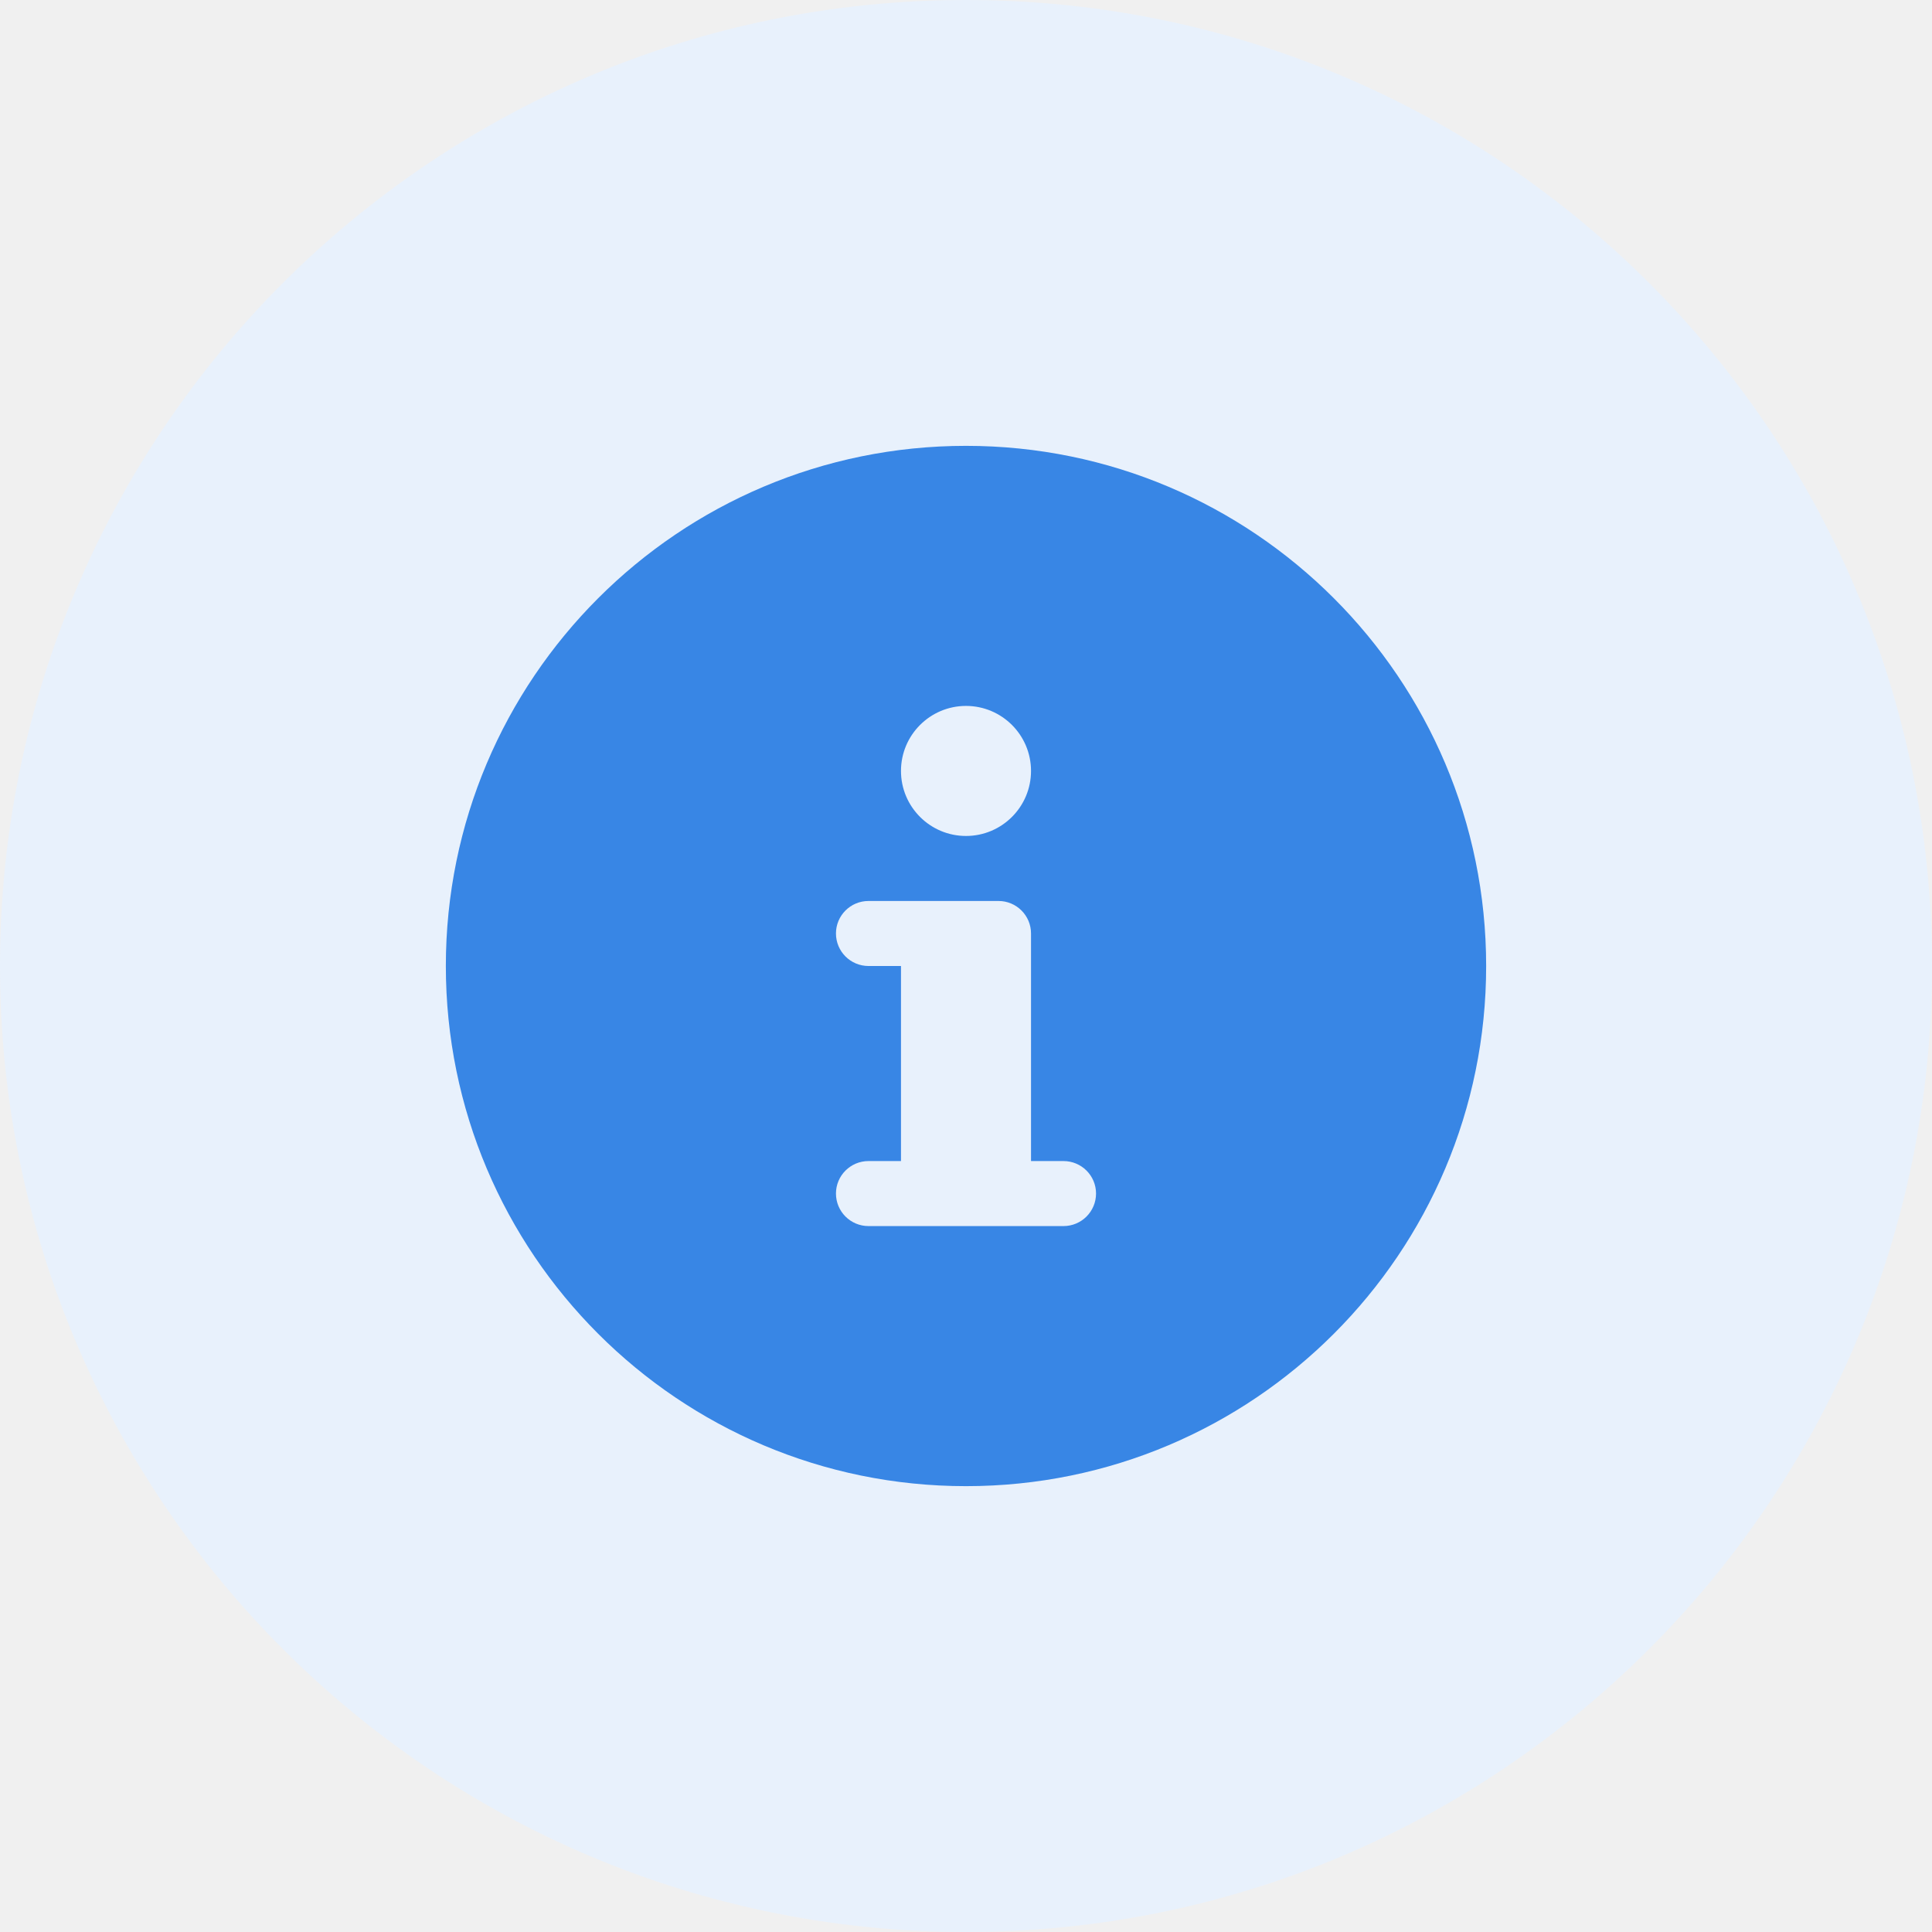
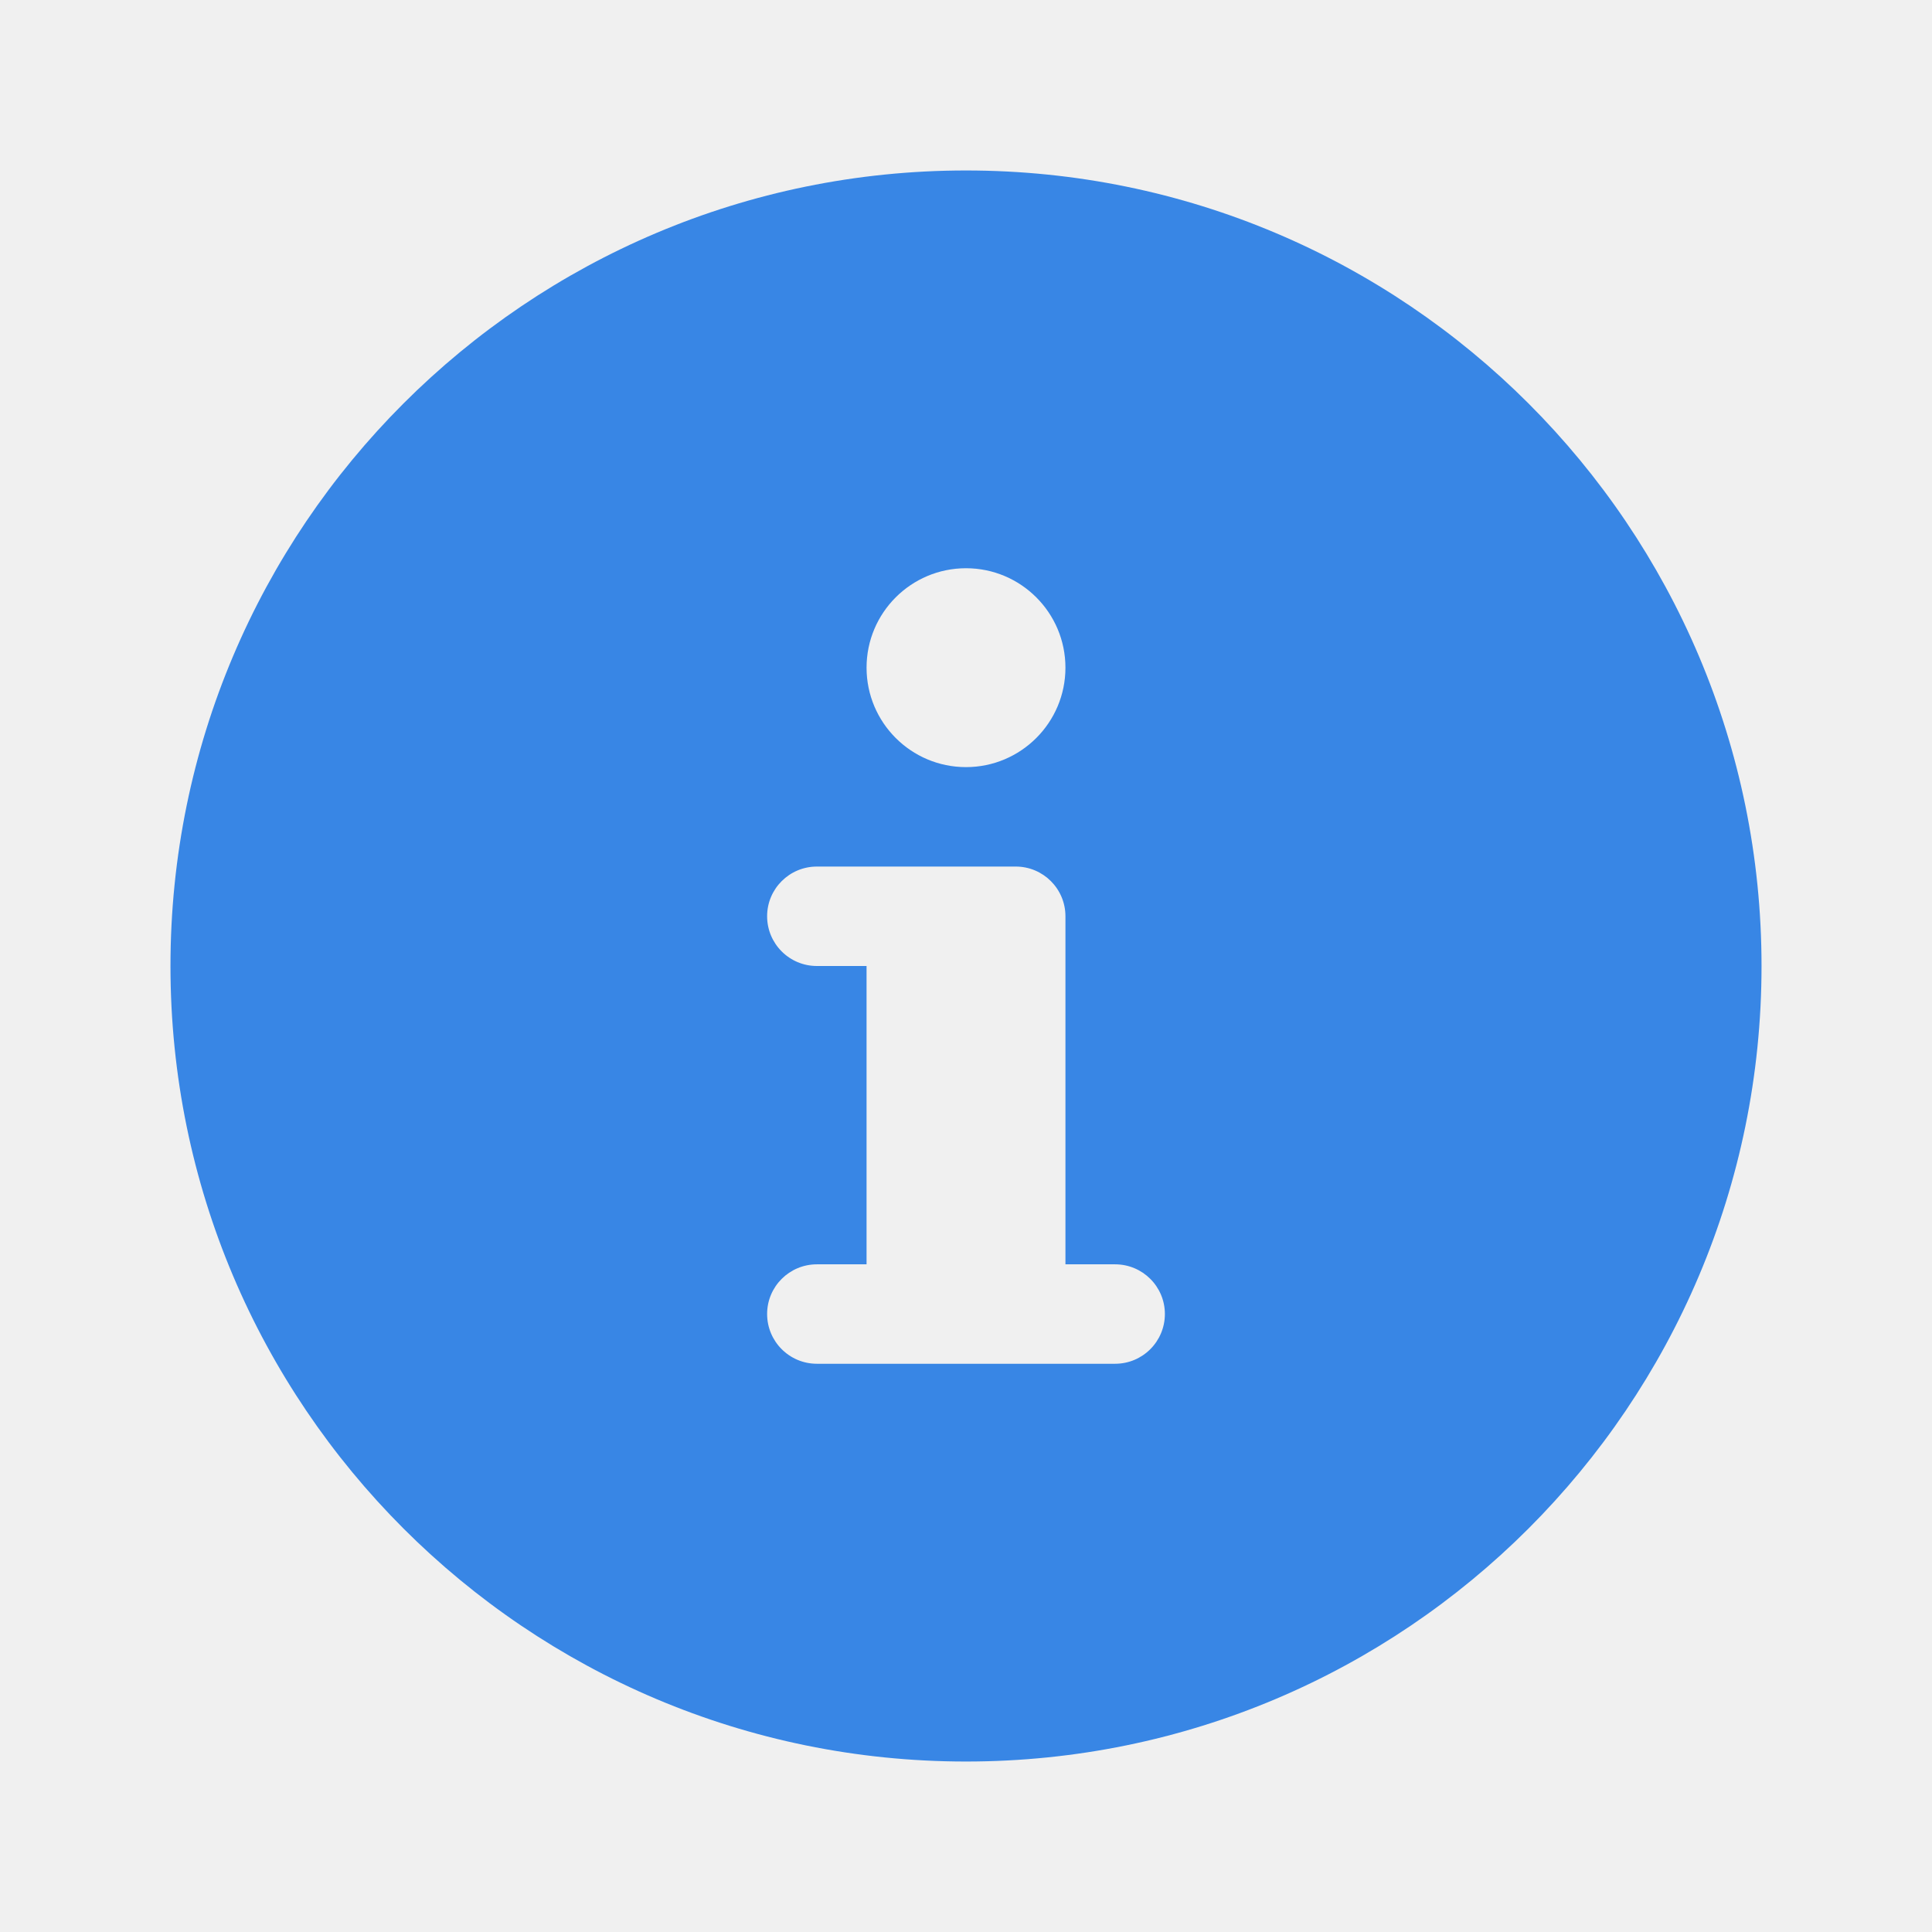
- <svg xmlns="http://www.w3.org/2000/svg" width="26" height="26" viewBox="0 0 26 26" fill="none">
-   <rect width="26" height="26" rx="13" fill="#E8F1FC" />
+ <svg xmlns="http://www.w3.org/2000/svg" width="24" height="24" viewBox="4.5 4.5 17 17" fill="none">
  <g clip-path="url(#clip0_1456_23144)">
    <path d="M13 6C9.134 6 6 9.134 6 13C6 16.866 9.134 20 13 20C16.866 20 20 16.866 20 13C20 9.134 16.866 6 13 6ZM13 9.5C13.483 9.5 13.875 9.892 13.875 10.375C13.875 10.858 13.483 11.25 13 11.25C12.517 11.25 12.125 10.858 12.125 10.375C12.125 9.892 12.517 9.5 13 9.5ZM14.312 16.5H11.688C11.446 16.5 11.25 16.304 11.25 16.062C11.25 15.821 11.446 15.625 11.688 15.625H12.125V13H11.688C11.446 13 11.25 12.804 11.25 12.562C11.25 12.321 11.446 12.125 11.688 12.125H13.438C13.679 12.125 13.875 12.321 13.875 12.562V15.625H14.312C14.554 15.625 14.75 15.821 14.75 16.062C14.75 16.304 14.554 16.5 14.312 16.5Z" fill="#3886E5" />
  </g>
  <defs>
    <clipPath id="clip0_1456_23144">
      <rect width="14" height="14" fill="white" transform="translate(6 6)" />
    </clipPath>
  </defs>
</svg>
